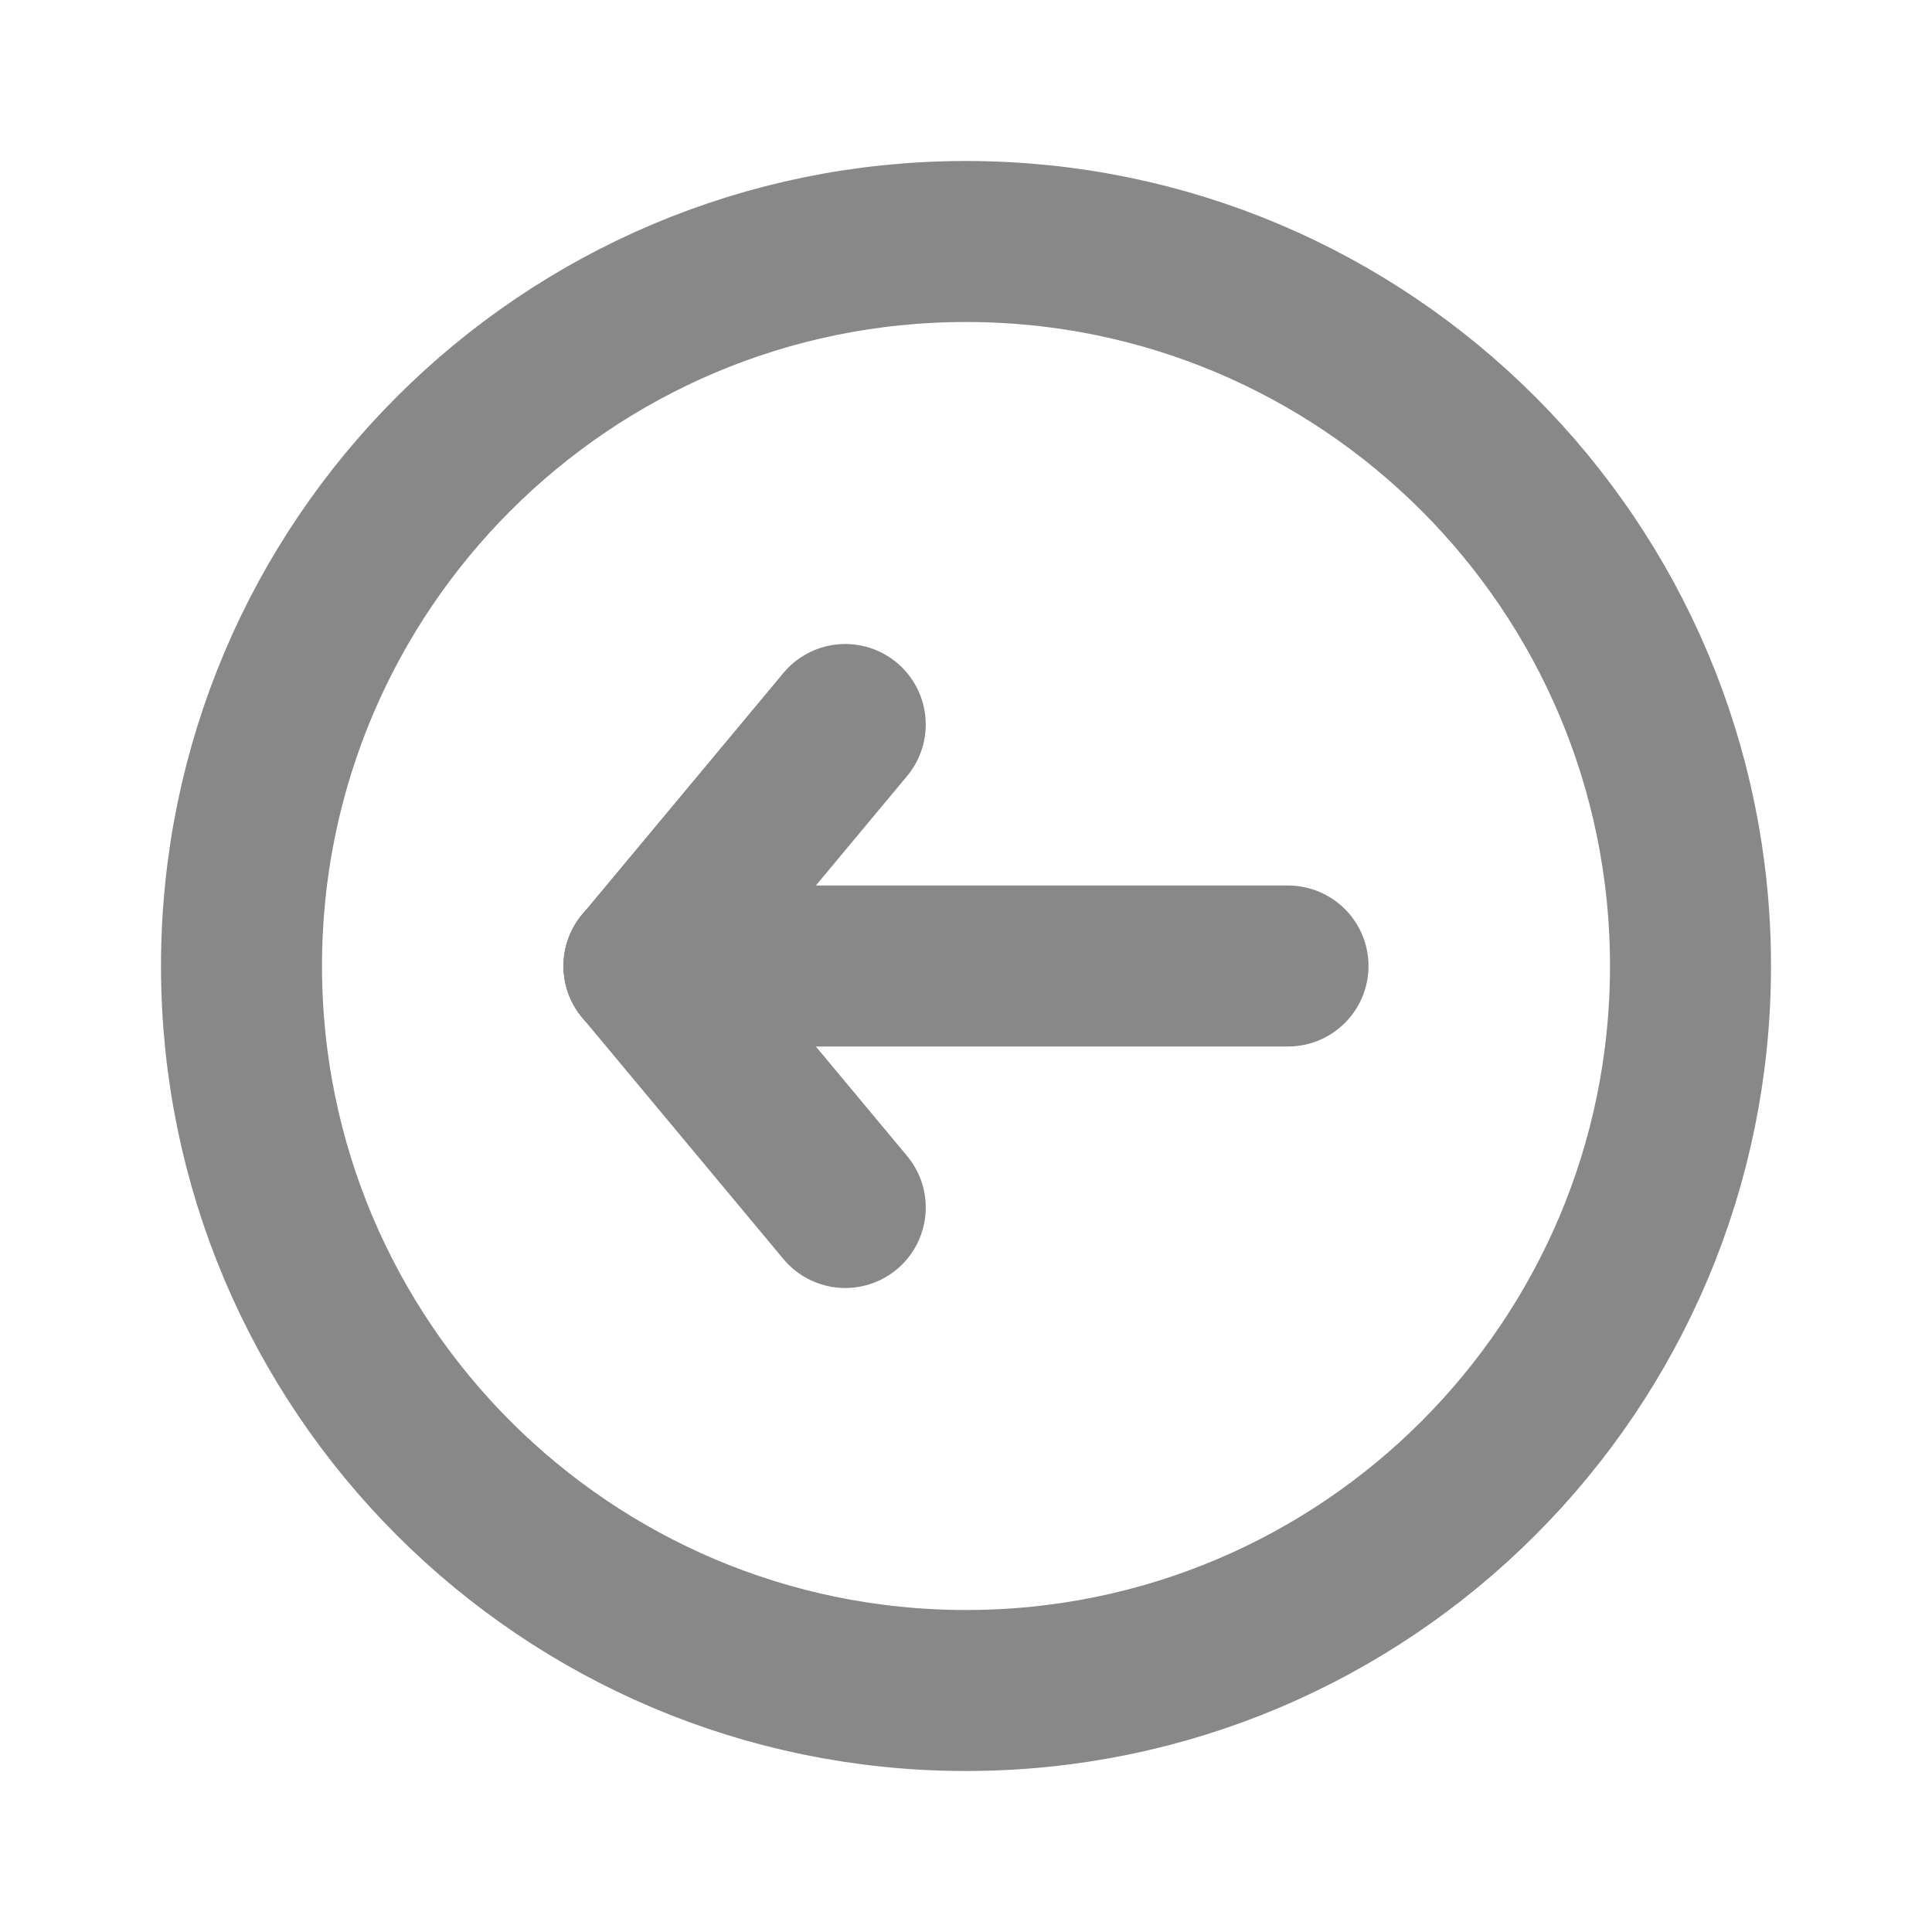
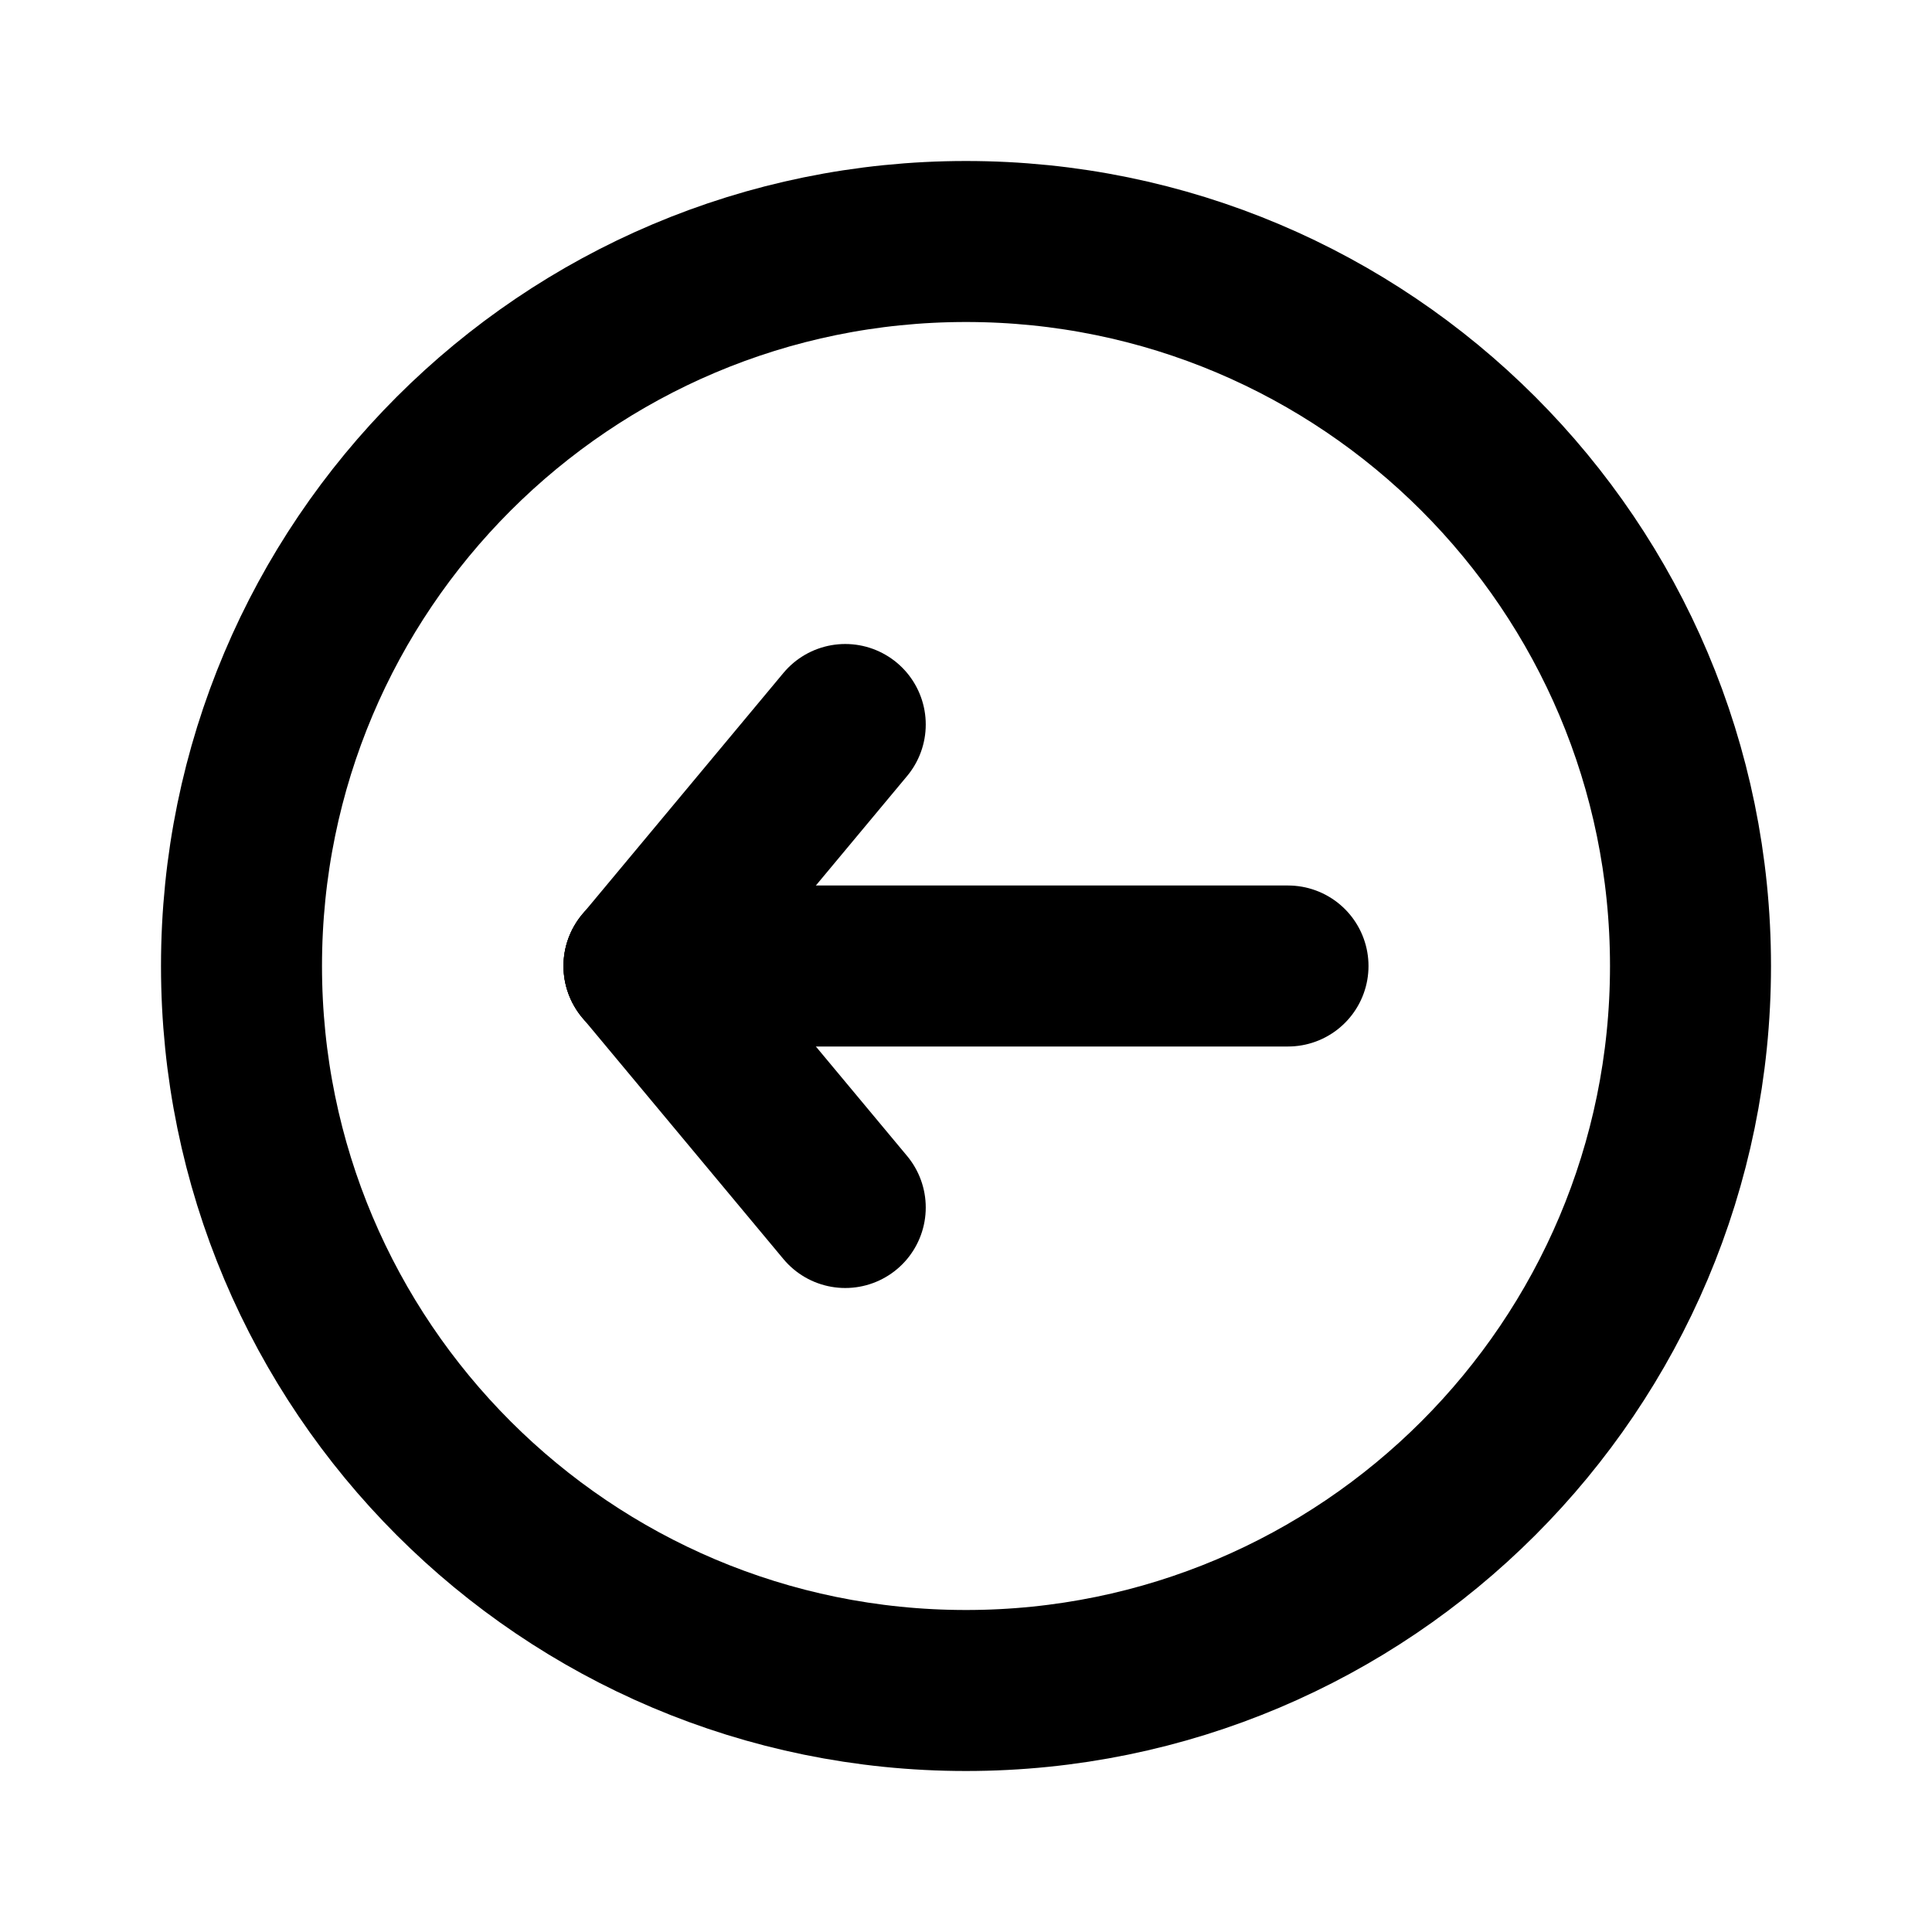
<svg xmlns="http://www.w3.org/2000/svg" width="24" height="24" viewBox="0 0 24 24" fill="none">
-   <path d="M8 12L16 12" stroke="#888888" stroke-width="2" stroke-linecap="round" stroke-linejoin="round" />
-   <path d="M8 12L10.5 15" stroke="#888888" stroke-width="2" stroke-linecap="round" stroke-linejoin="round" />
-   <path d="M8 12L10.5 9" stroke="#888888" stroke-width="2" stroke-linecap="round" stroke-linejoin="round" />
-   <rect x="3" y="3" width="18" height="18" rx="9" stroke="#888888" stroke-width="2" stroke-linecap="round" stroke-linejoin="round" />
+   <path d="M8 12L16 12" stroke="#000000" stroke-width="2" stroke-linecap="round" stroke-linejoin="round" />
+   <path d="M8 12L10.5 15" stroke="#000000" stroke-width="2" stroke-linecap="round" stroke-linejoin="round" />
+   <path d="M8 12L10.5 9" stroke="#000000" stroke-width="2" stroke-linecap="round" stroke-linejoin="round" />
+   <rect x="3" y="3" width="18" height="18" rx="9" stroke="#000000" stroke-width="2" stroke-linecap="round" stroke-linejoin="round" />
</svg>
